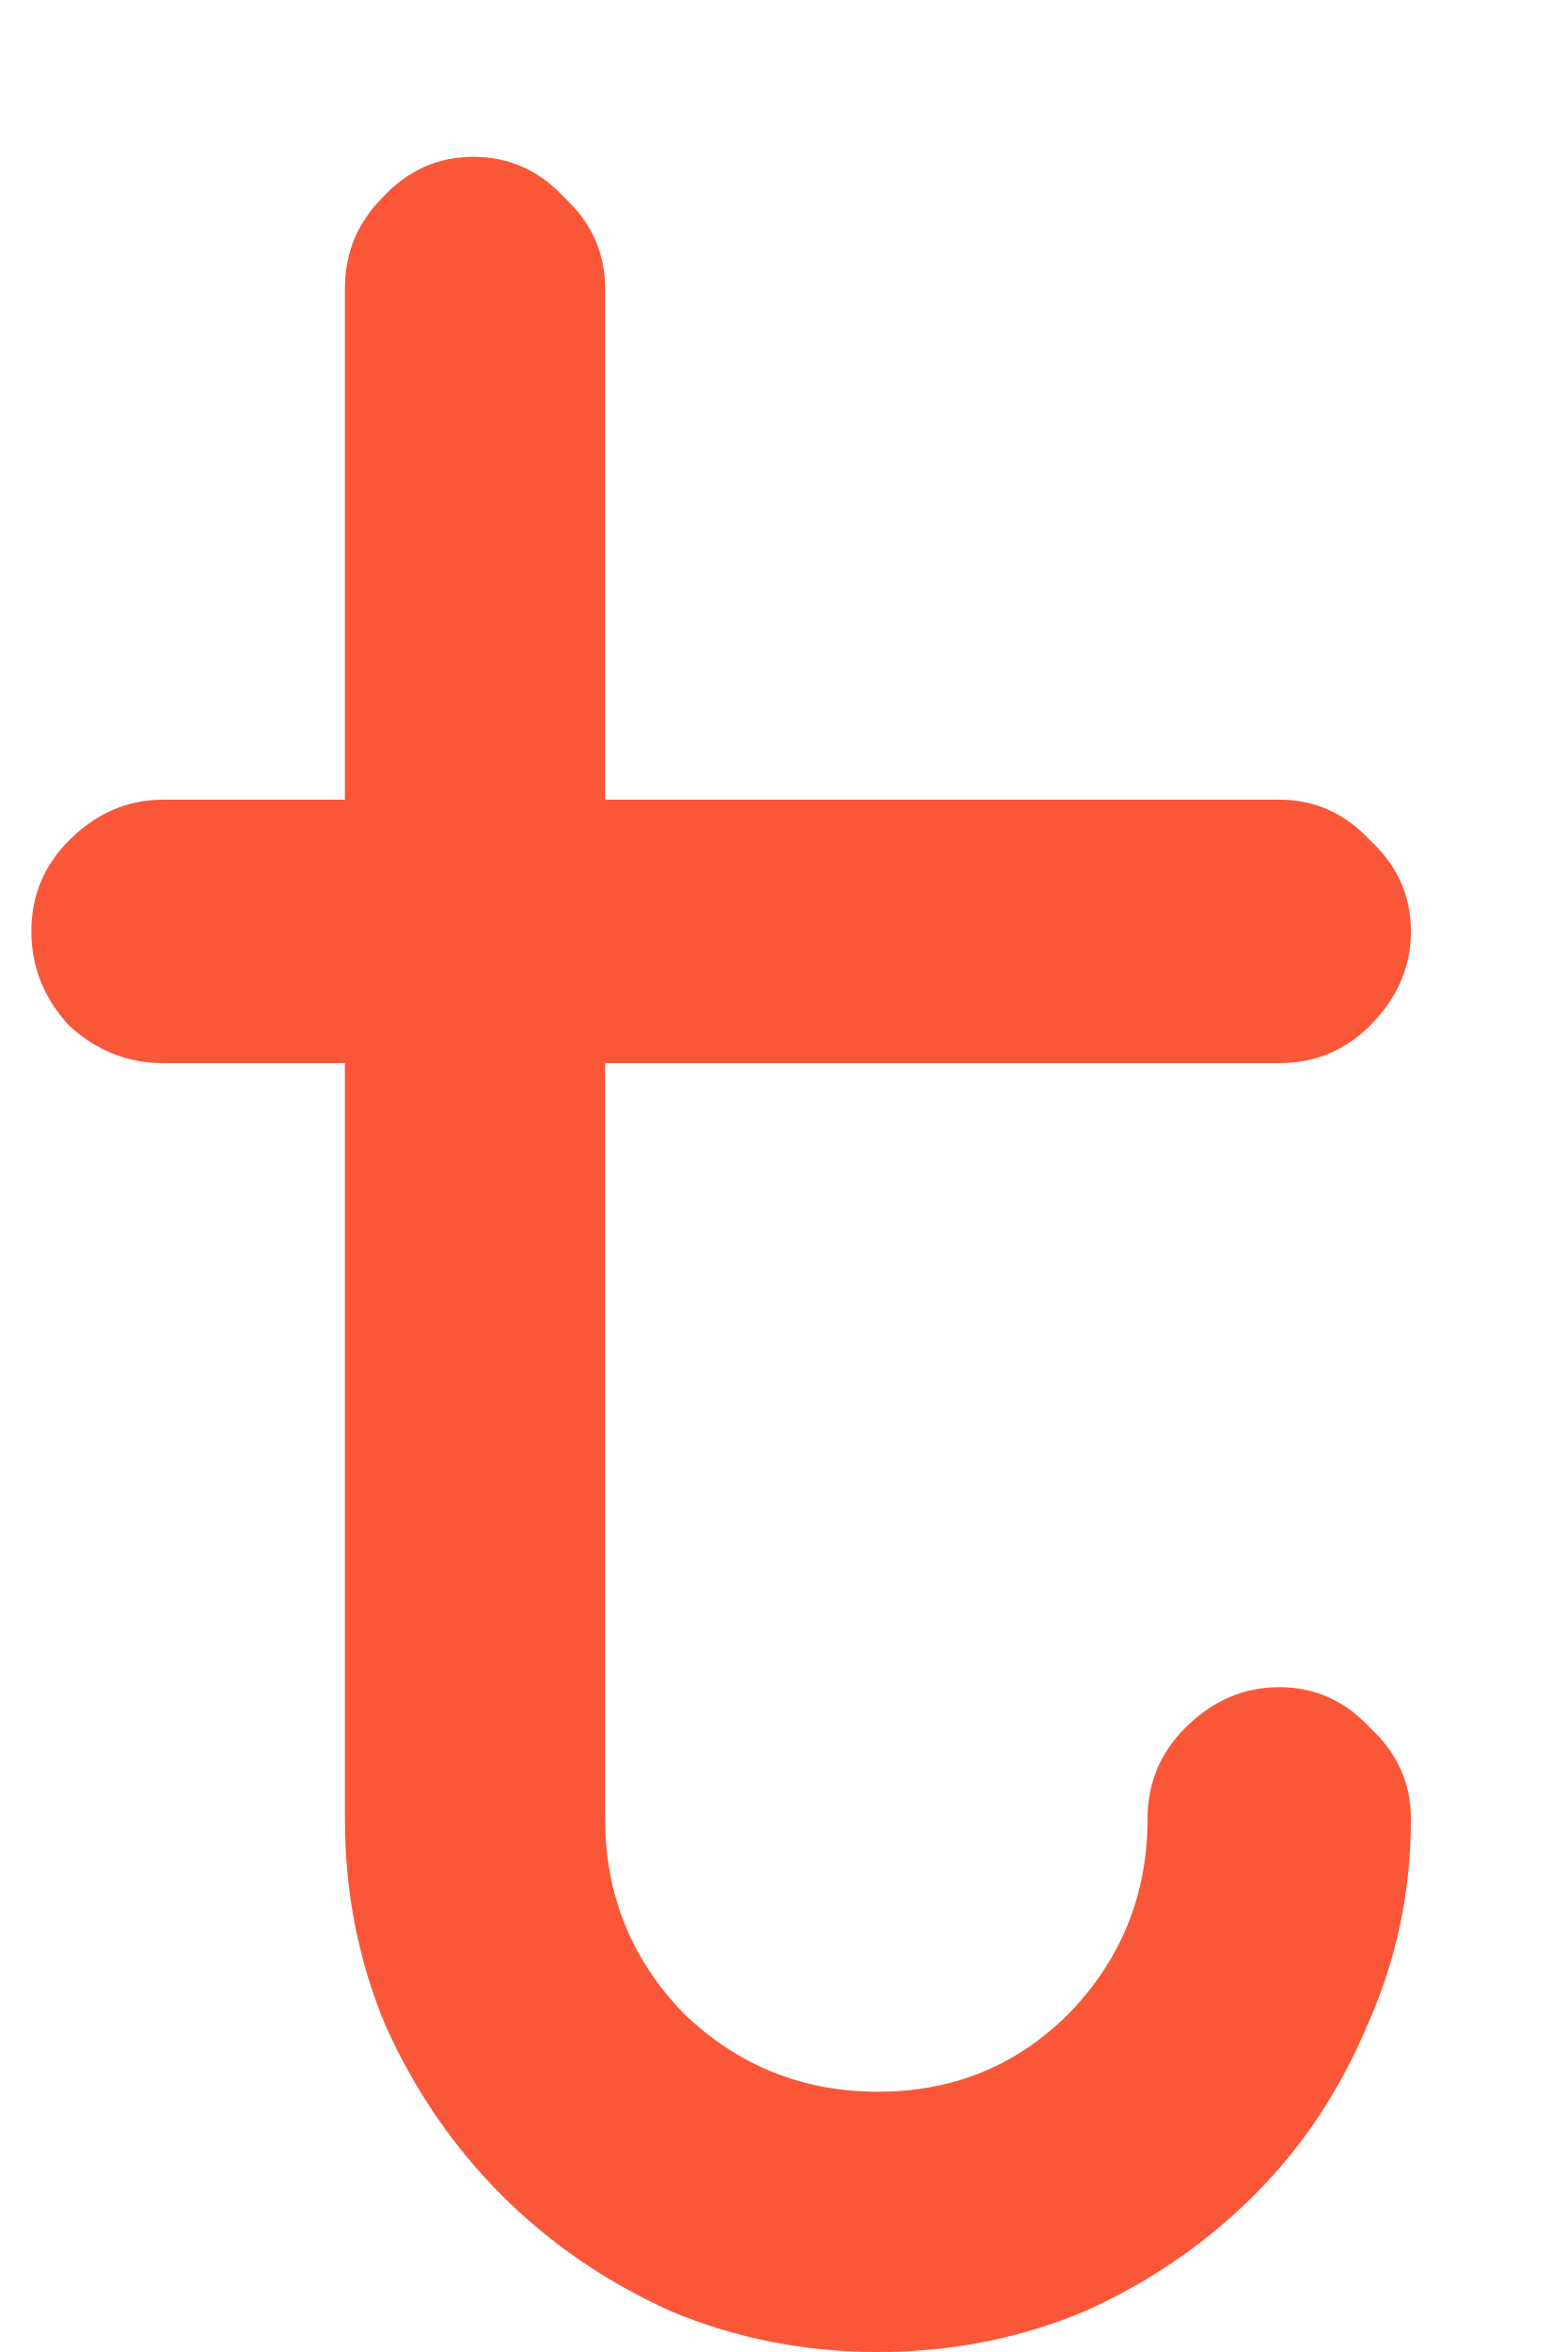
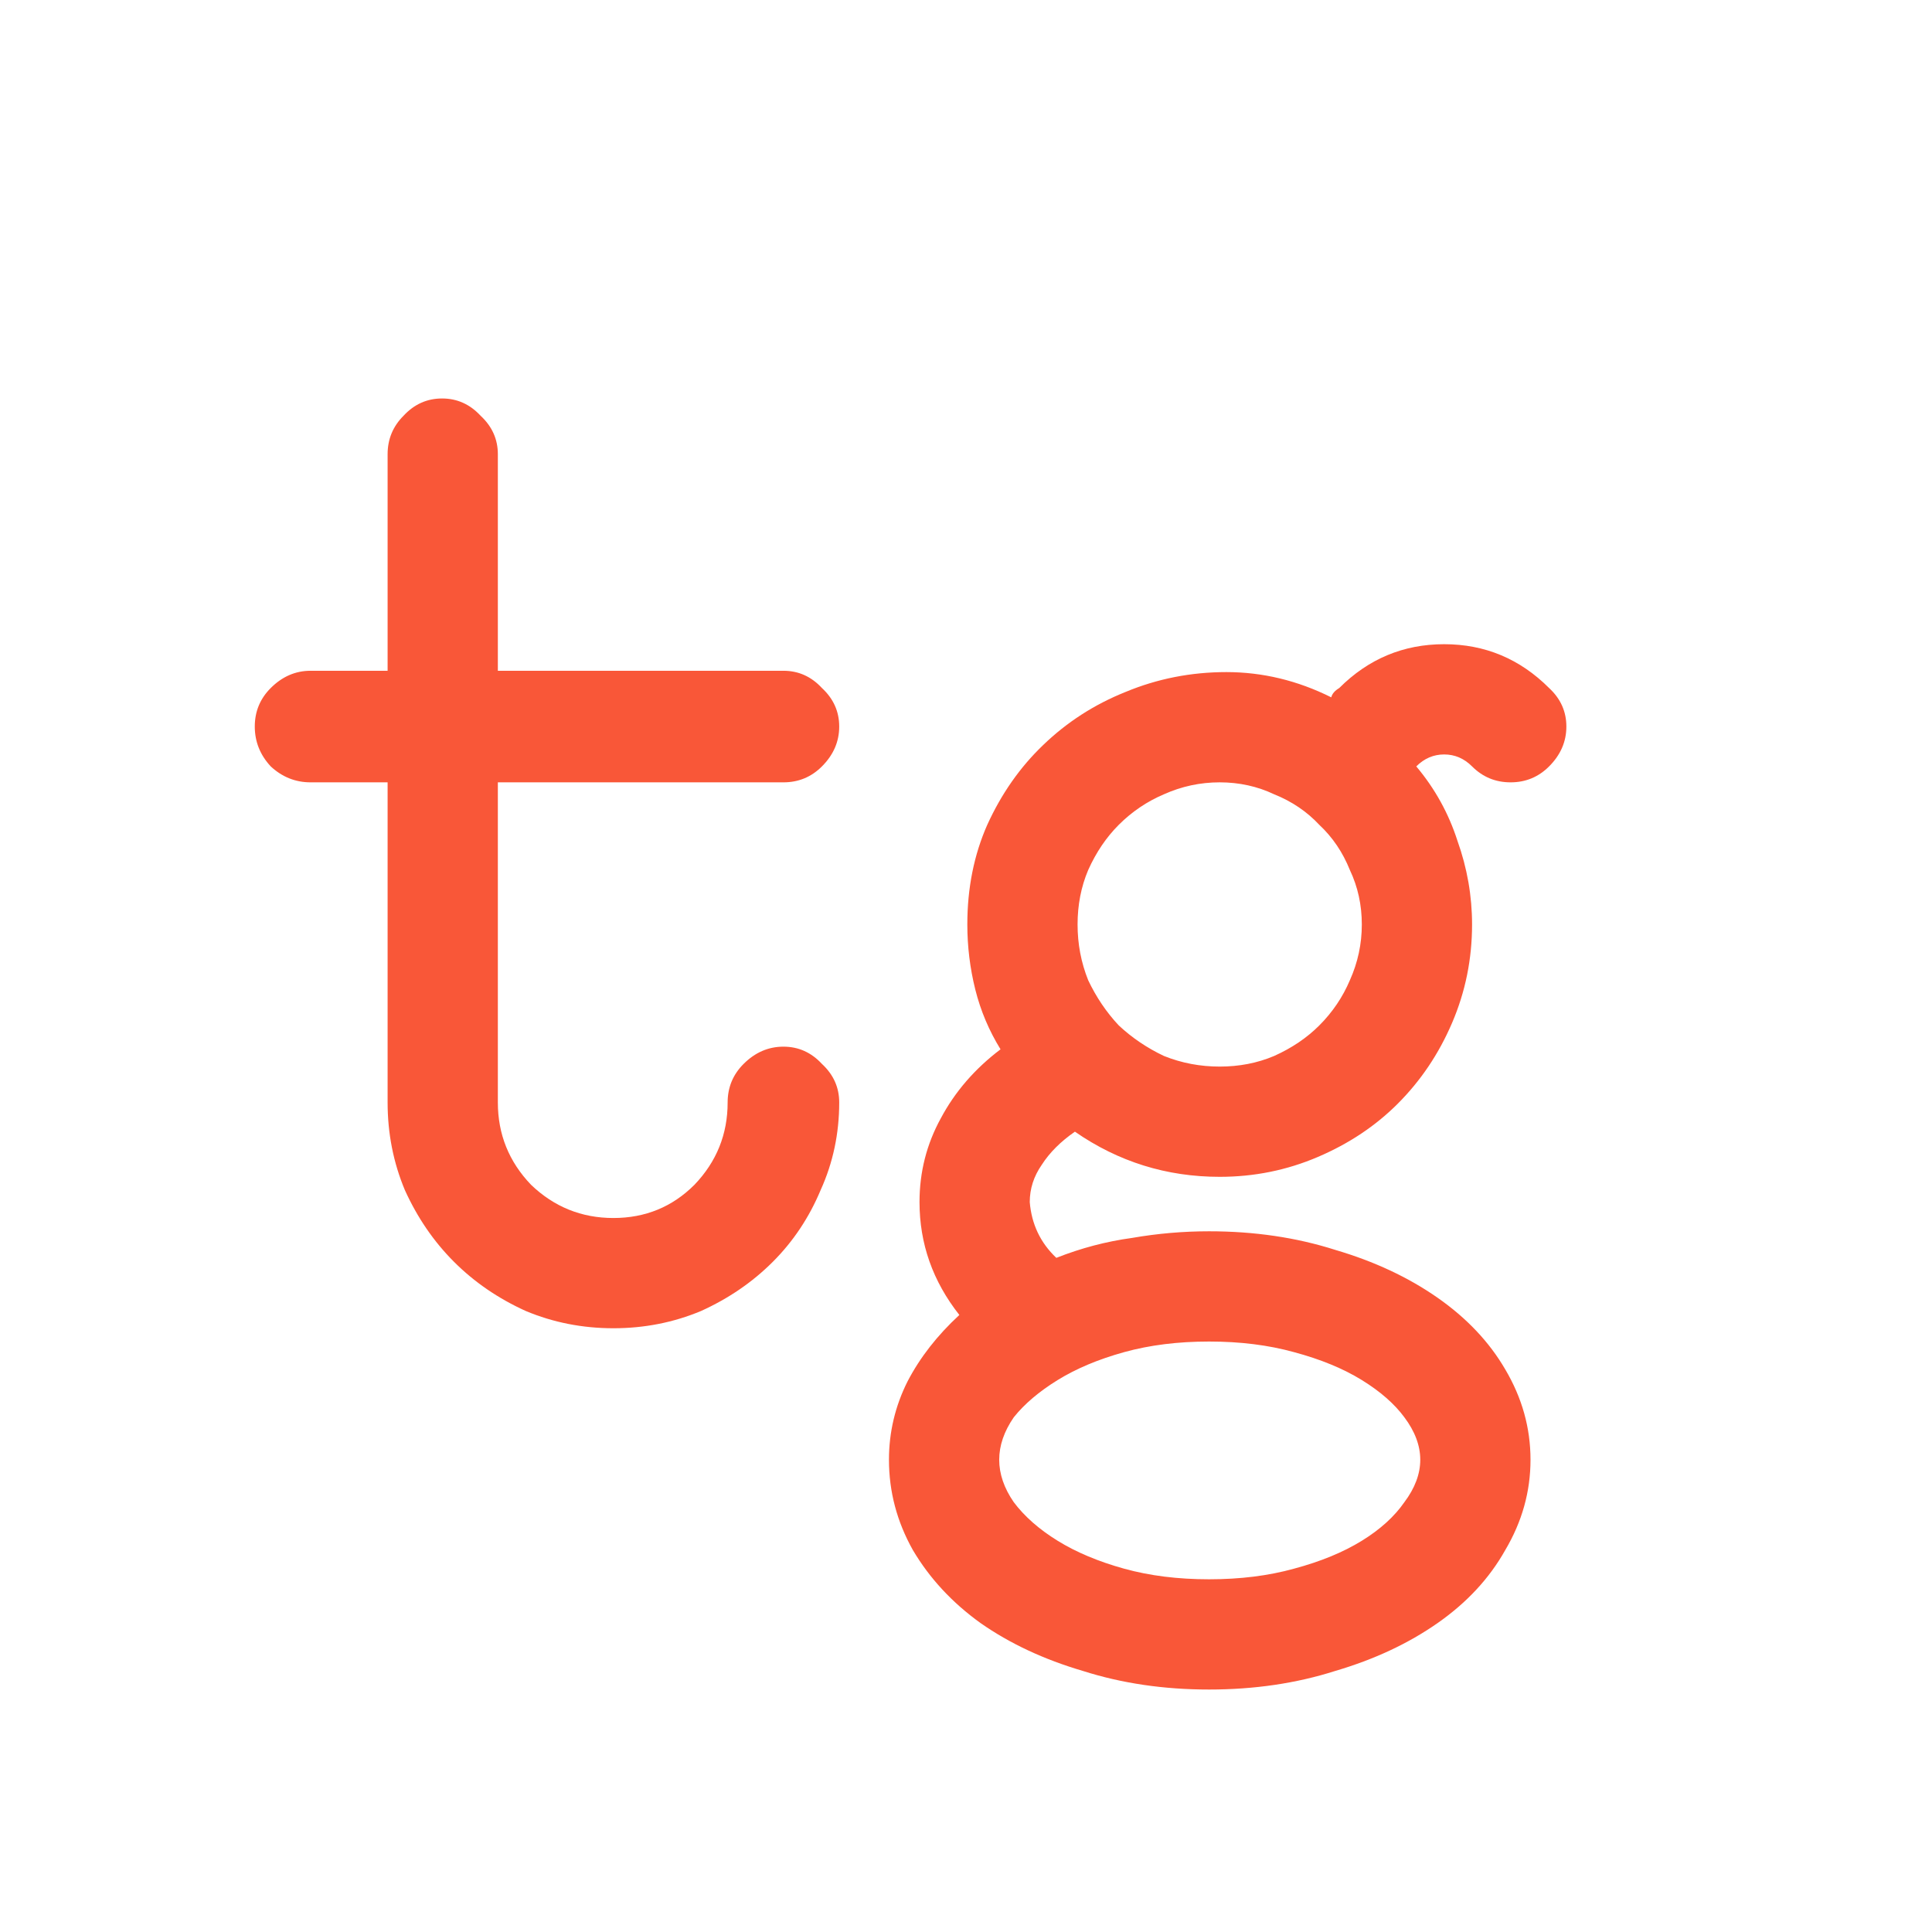
- <svg xmlns="http://www.w3.org/2000/svg" width="8" height="12" viewBox="0 0 8 12" fill="none">
-   <path d="M0.16 4.752C0.16 4.571 0.224 4.416 0.352 4.288C0.491 4.149 0.651 4.08 0.832 4.08H1.76V1.472C1.76 1.291 1.824 1.136 1.952 1.008C2.08 0.869 2.235 0.8 2.416 0.8C2.597 0.8 2.752 0.869 2.88 1.008C3.019 1.136 3.088 1.291 3.088 1.472V4.08H6.528C6.709 4.08 6.864 4.149 6.992 4.288C7.131 4.416 7.2 4.571 7.2 4.752C7.2 4.933 7.131 5.093 6.992 5.232C6.864 5.36 6.709 5.424 6.528 5.424H3.088V9.28C3.088 9.664 3.221 9.995 3.488 10.272C3.765 10.539 4.096 10.672 4.48 10.672C4.864 10.672 5.189 10.539 5.456 10.272C5.723 9.995 5.856 9.664 5.856 9.28C5.856 9.099 5.92 8.944 6.048 8.816C6.187 8.677 6.347 8.608 6.528 8.608C6.709 8.608 6.864 8.677 6.992 8.816C7.131 8.944 7.2 9.099 7.2 9.28C7.2 9.653 7.125 10.005 6.976 10.336C6.837 10.667 6.645 10.955 6.4 11.2C6.155 11.445 5.867 11.643 5.536 11.792C5.205 11.931 4.853 12 4.48 12C4.107 12 3.755 11.931 3.424 11.792C3.093 11.643 2.805 11.445 2.56 11.2C2.315 10.955 2.117 10.667 1.968 10.336C1.829 10.005 1.76 9.653 1.76 9.28V5.424H0.832C0.651 5.424 0.491 5.36 0.352 5.232C0.224 5.093 0.16 4.933 0.16 4.752Z" fill="#F95738" />
+ <svg xmlns="http://www.w3.org/2000/svg" width="16" height="16" viewBox="0 0 16 16" fill="none">
+   <path d="M2.11 6.017C2.11 5.892 2.154 5.786 2.242 5.698C2.337 5.603 2.447 5.555 2.572 5.555H3.21V3.762C3.21 3.637 3.254 3.531 3.342 3.443C3.43 3.348 3.536 3.3 3.661 3.3C3.786 3.3 3.892 3.348 3.98 3.443C4.075 3.531 4.123 3.637 4.123 3.762V5.555H6.488C6.613 5.555 6.719 5.603 6.807 5.698C6.902 5.786 6.95 5.892 6.95 6.017C6.95 6.142 6.902 6.252 6.807 6.347C6.719 6.435 6.613 6.479 6.488 6.479H4.123V9.13C4.123 9.394 4.215 9.621 4.398 9.812C4.589 9.995 4.816 10.087 5.08 10.087C5.344 10.087 5.568 9.995 5.751 9.812C5.934 9.621 6.026 9.394 6.026 9.13C6.026 9.005 6.07 8.899 6.158 8.811C6.253 8.716 6.363 8.668 6.488 8.668C6.613 8.668 6.719 8.716 6.807 8.811C6.902 8.899 6.95 9.005 6.95 9.13C6.95 9.387 6.899 9.629 6.796 9.856C6.701 10.083 6.569 10.281 6.4 10.45C6.231 10.619 6.033 10.754 5.806 10.857C5.579 10.952 5.337 11 5.08 11C4.823 11 4.581 10.952 4.354 10.857C4.127 10.754 3.929 10.619 3.76 10.45C3.591 10.281 3.456 10.083 3.353 9.856C3.258 9.629 3.21 9.387 3.21 9.13V6.479H2.572C2.447 6.479 2.337 6.435 2.242 6.347C2.154 6.252 2.11 6.142 2.11 6.017ZM11.96 6.248C11.872 6.248 11.795 6.281 11.729 6.347C11.883 6.53 11.997 6.736 12.07 6.963C12.151 7.19 12.191 7.421 12.191 7.656C12.191 7.942 12.136 8.213 12.026 8.47C11.916 8.727 11.766 8.95 11.575 9.141C11.392 9.324 11.172 9.471 10.915 9.581C10.658 9.691 10.387 9.746 10.101 9.746C9.661 9.746 9.261 9.621 8.902 9.372C8.785 9.453 8.693 9.544 8.627 9.647C8.561 9.742 8.528 9.845 8.528 9.955C8.543 10.138 8.616 10.292 8.748 10.417C8.953 10.336 9.162 10.281 9.375 10.252C9.588 10.215 9.8 10.197 10.013 10.197C10.387 10.197 10.735 10.248 11.058 10.351C11.381 10.446 11.663 10.578 11.905 10.747C12.147 10.916 12.334 11.114 12.466 11.341C12.605 11.576 12.675 11.825 12.675 12.089C12.675 12.353 12.605 12.602 12.466 12.837C12.334 13.072 12.147 13.273 11.905 13.442C11.663 13.611 11.381 13.743 11.058 13.838C10.735 13.941 10.387 13.992 10.013 13.992C9.639 13.992 9.291 13.941 8.968 13.838C8.645 13.743 8.363 13.611 8.121 13.442C7.886 13.273 7.699 13.072 7.56 12.837C7.428 12.602 7.362 12.353 7.362 12.089C7.362 11.862 7.413 11.645 7.516 11.44C7.619 11.242 7.762 11.059 7.945 10.89C7.725 10.611 7.615 10.3 7.615 9.955C7.615 9.706 7.674 9.475 7.791 9.262C7.908 9.042 8.073 8.851 8.286 8.69C8.191 8.536 8.121 8.371 8.077 8.195C8.033 8.019 8.011 7.839 8.011 7.656C8.011 7.355 8.066 7.08 8.176 6.831C8.293 6.574 8.447 6.354 8.638 6.171C8.836 5.98 9.063 5.834 9.32 5.731C9.584 5.621 9.863 5.566 10.156 5.566C10.457 5.566 10.746 5.636 11.025 5.775C11.032 5.746 11.054 5.72 11.091 5.698C11.333 5.456 11.623 5.335 11.96 5.335C12.297 5.335 12.587 5.456 12.829 5.698C12.924 5.786 12.972 5.892 12.972 6.017C12.972 6.142 12.924 6.252 12.829 6.347C12.741 6.435 12.635 6.479 12.51 6.479C12.385 6.479 12.279 6.435 12.191 6.347C12.125 6.281 12.048 6.248 11.96 6.248ZM10.013 11.11C9.756 11.11 9.522 11.139 9.309 11.198C9.096 11.257 8.913 11.334 8.759 11.429C8.605 11.524 8.484 11.627 8.396 11.737C8.315 11.854 8.275 11.972 8.275 12.089C8.275 12.206 8.315 12.324 8.396 12.441C8.484 12.558 8.605 12.665 8.759 12.76C8.913 12.855 9.096 12.932 9.309 12.991C9.522 13.05 9.756 13.079 10.013 13.079C10.27 13.079 10.504 13.05 10.717 12.991C10.937 12.932 11.124 12.855 11.278 12.76C11.432 12.665 11.549 12.558 11.63 12.441C11.718 12.324 11.762 12.206 11.762 12.089C11.762 11.972 11.718 11.854 11.63 11.737C11.549 11.627 11.432 11.524 11.278 11.429C11.124 11.334 10.937 11.257 10.717 11.198C10.504 11.139 10.27 11.11 10.013 11.11ZM10.101 8.833C10.262 8.833 10.413 8.804 10.552 8.745C10.699 8.679 10.823 8.595 10.926 8.492C11.036 8.382 11.12 8.257 11.179 8.118C11.245 7.971 11.278 7.817 11.278 7.656C11.278 7.495 11.245 7.344 11.179 7.205C11.12 7.058 11.036 6.934 10.926 6.831C10.823 6.721 10.699 6.637 10.552 6.578C10.413 6.512 10.262 6.479 10.101 6.479C9.94 6.479 9.786 6.512 9.639 6.578C9.5 6.637 9.375 6.721 9.265 6.831C9.162 6.934 9.078 7.058 9.012 7.205C8.953 7.344 8.924 7.495 8.924 7.656C8.924 7.817 8.953 7.971 9.012 8.118C9.078 8.257 9.162 8.382 9.265 8.492C9.375 8.595 9.5 8.679 9.639 8.745C9.786 8.804 9.94 8.833 10.101 8.833Z" fill="#F95738" />
</svg>
